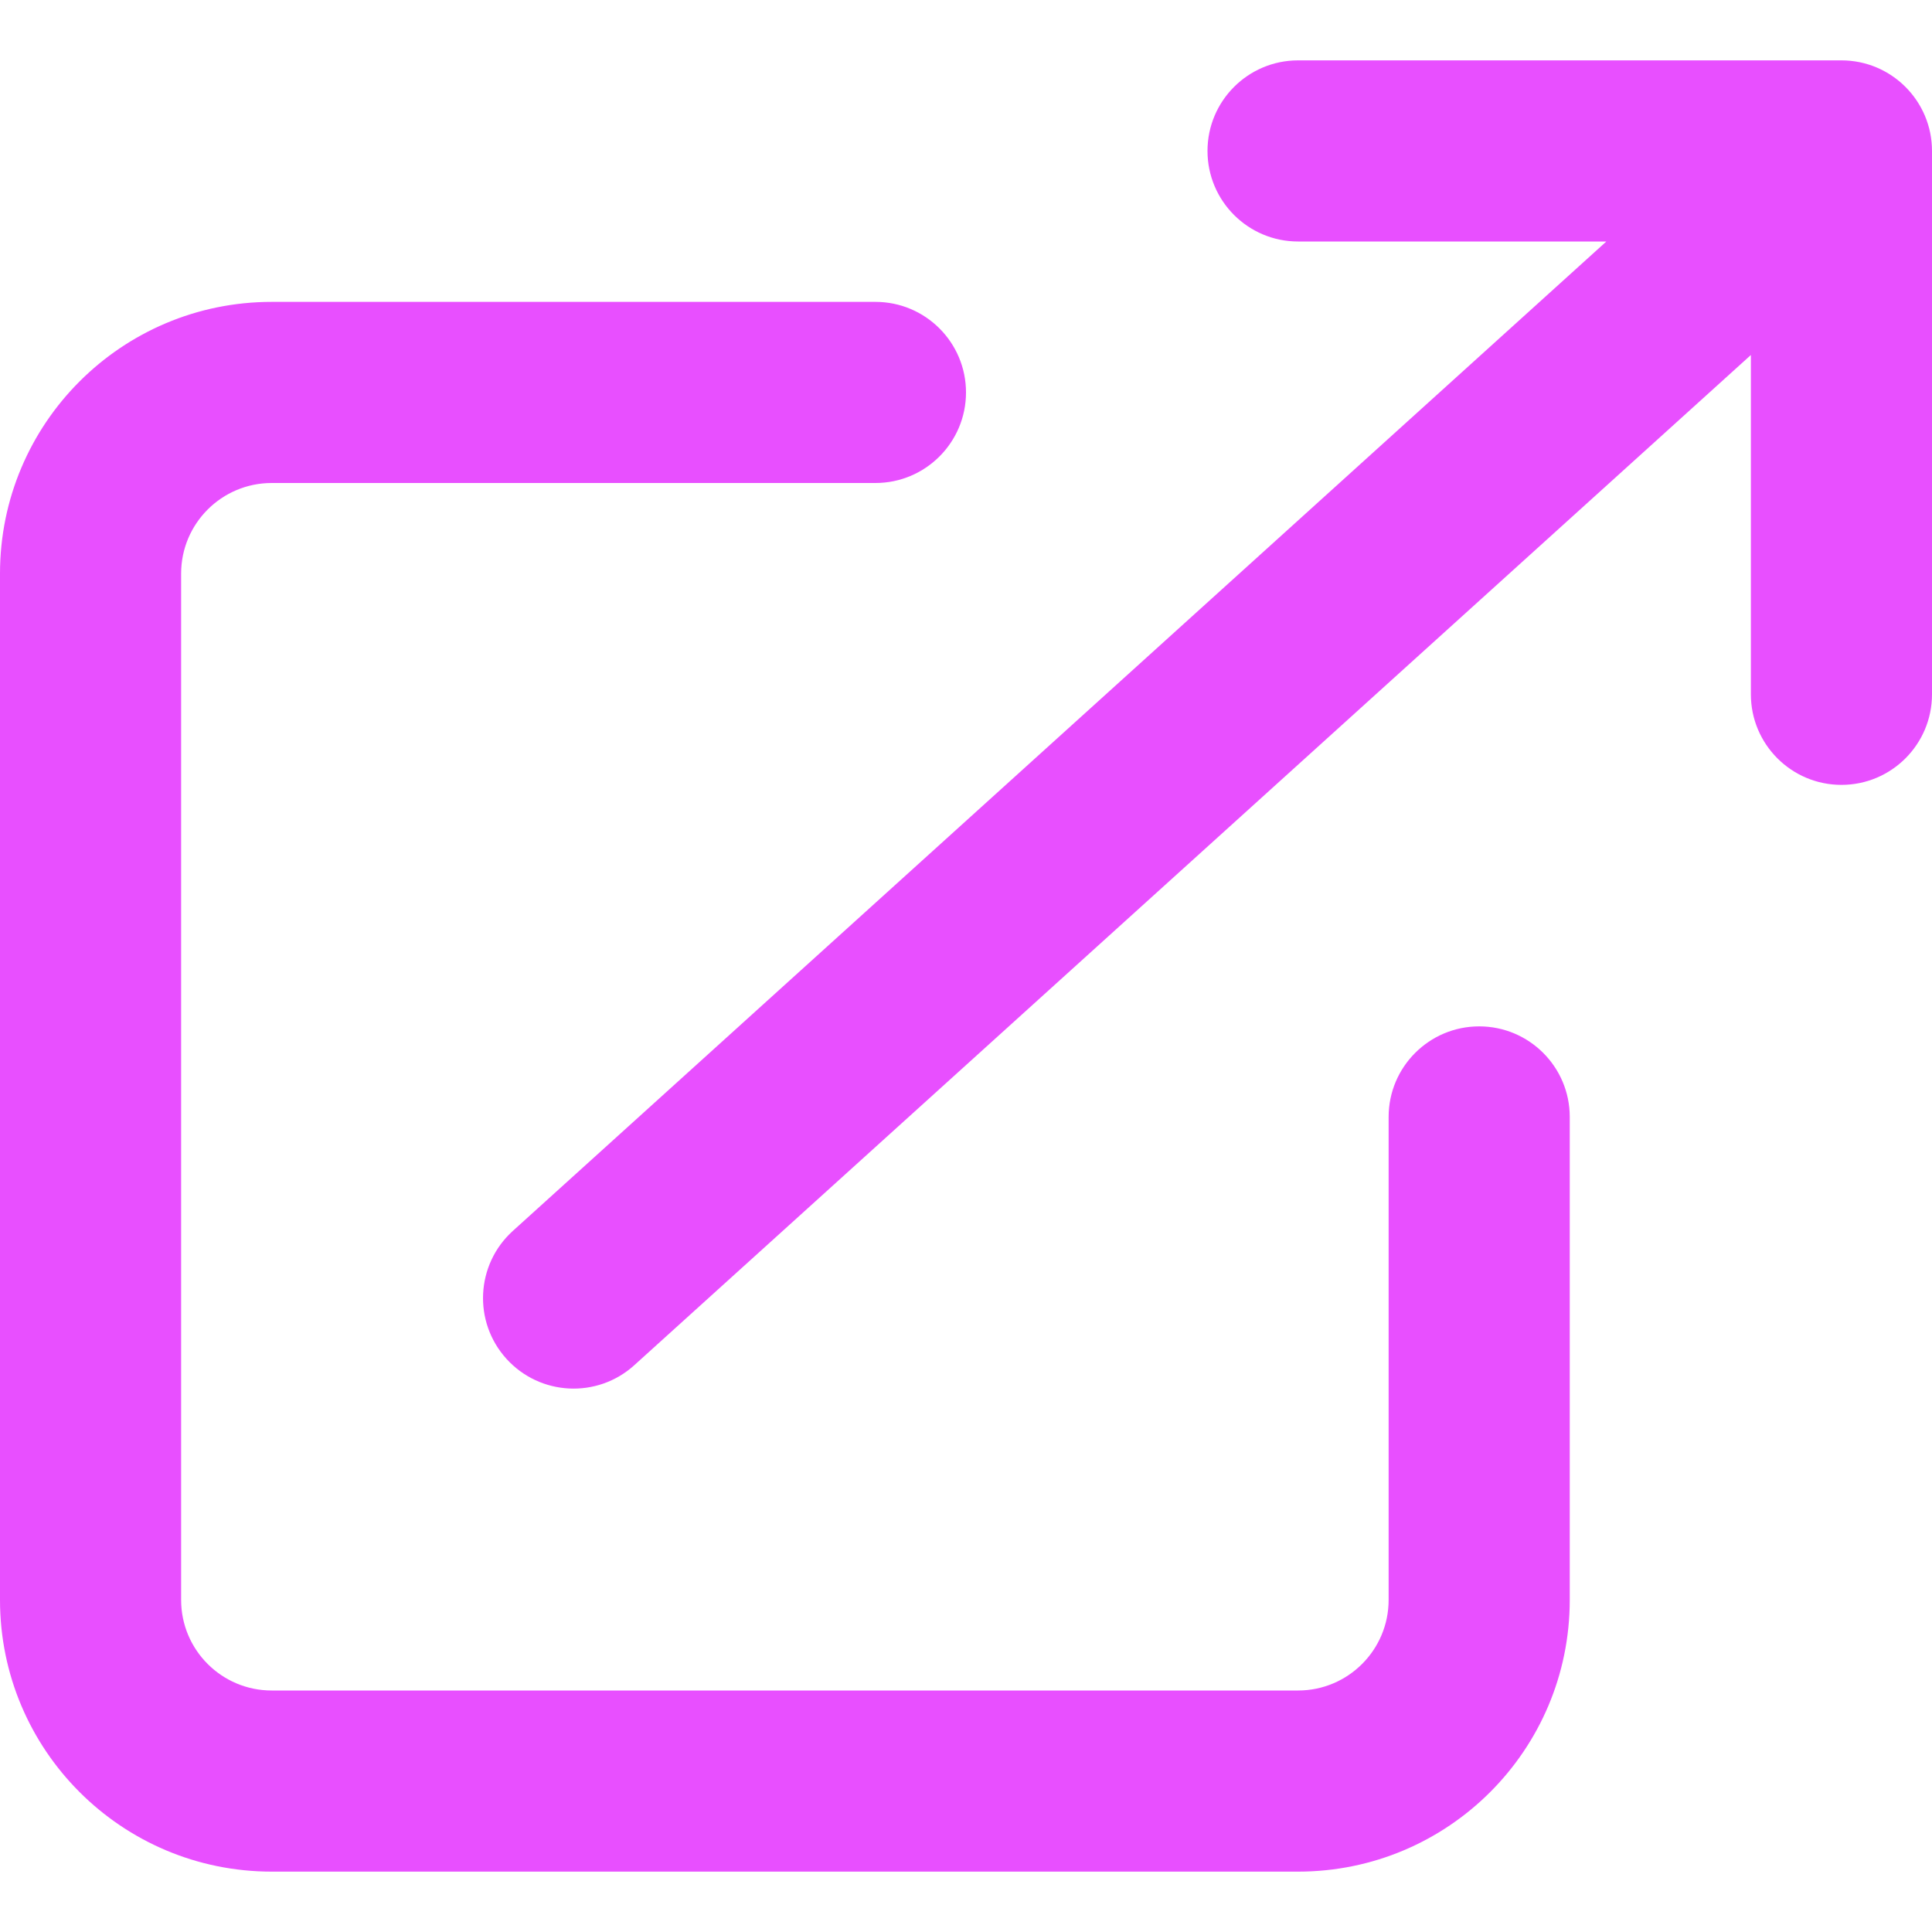
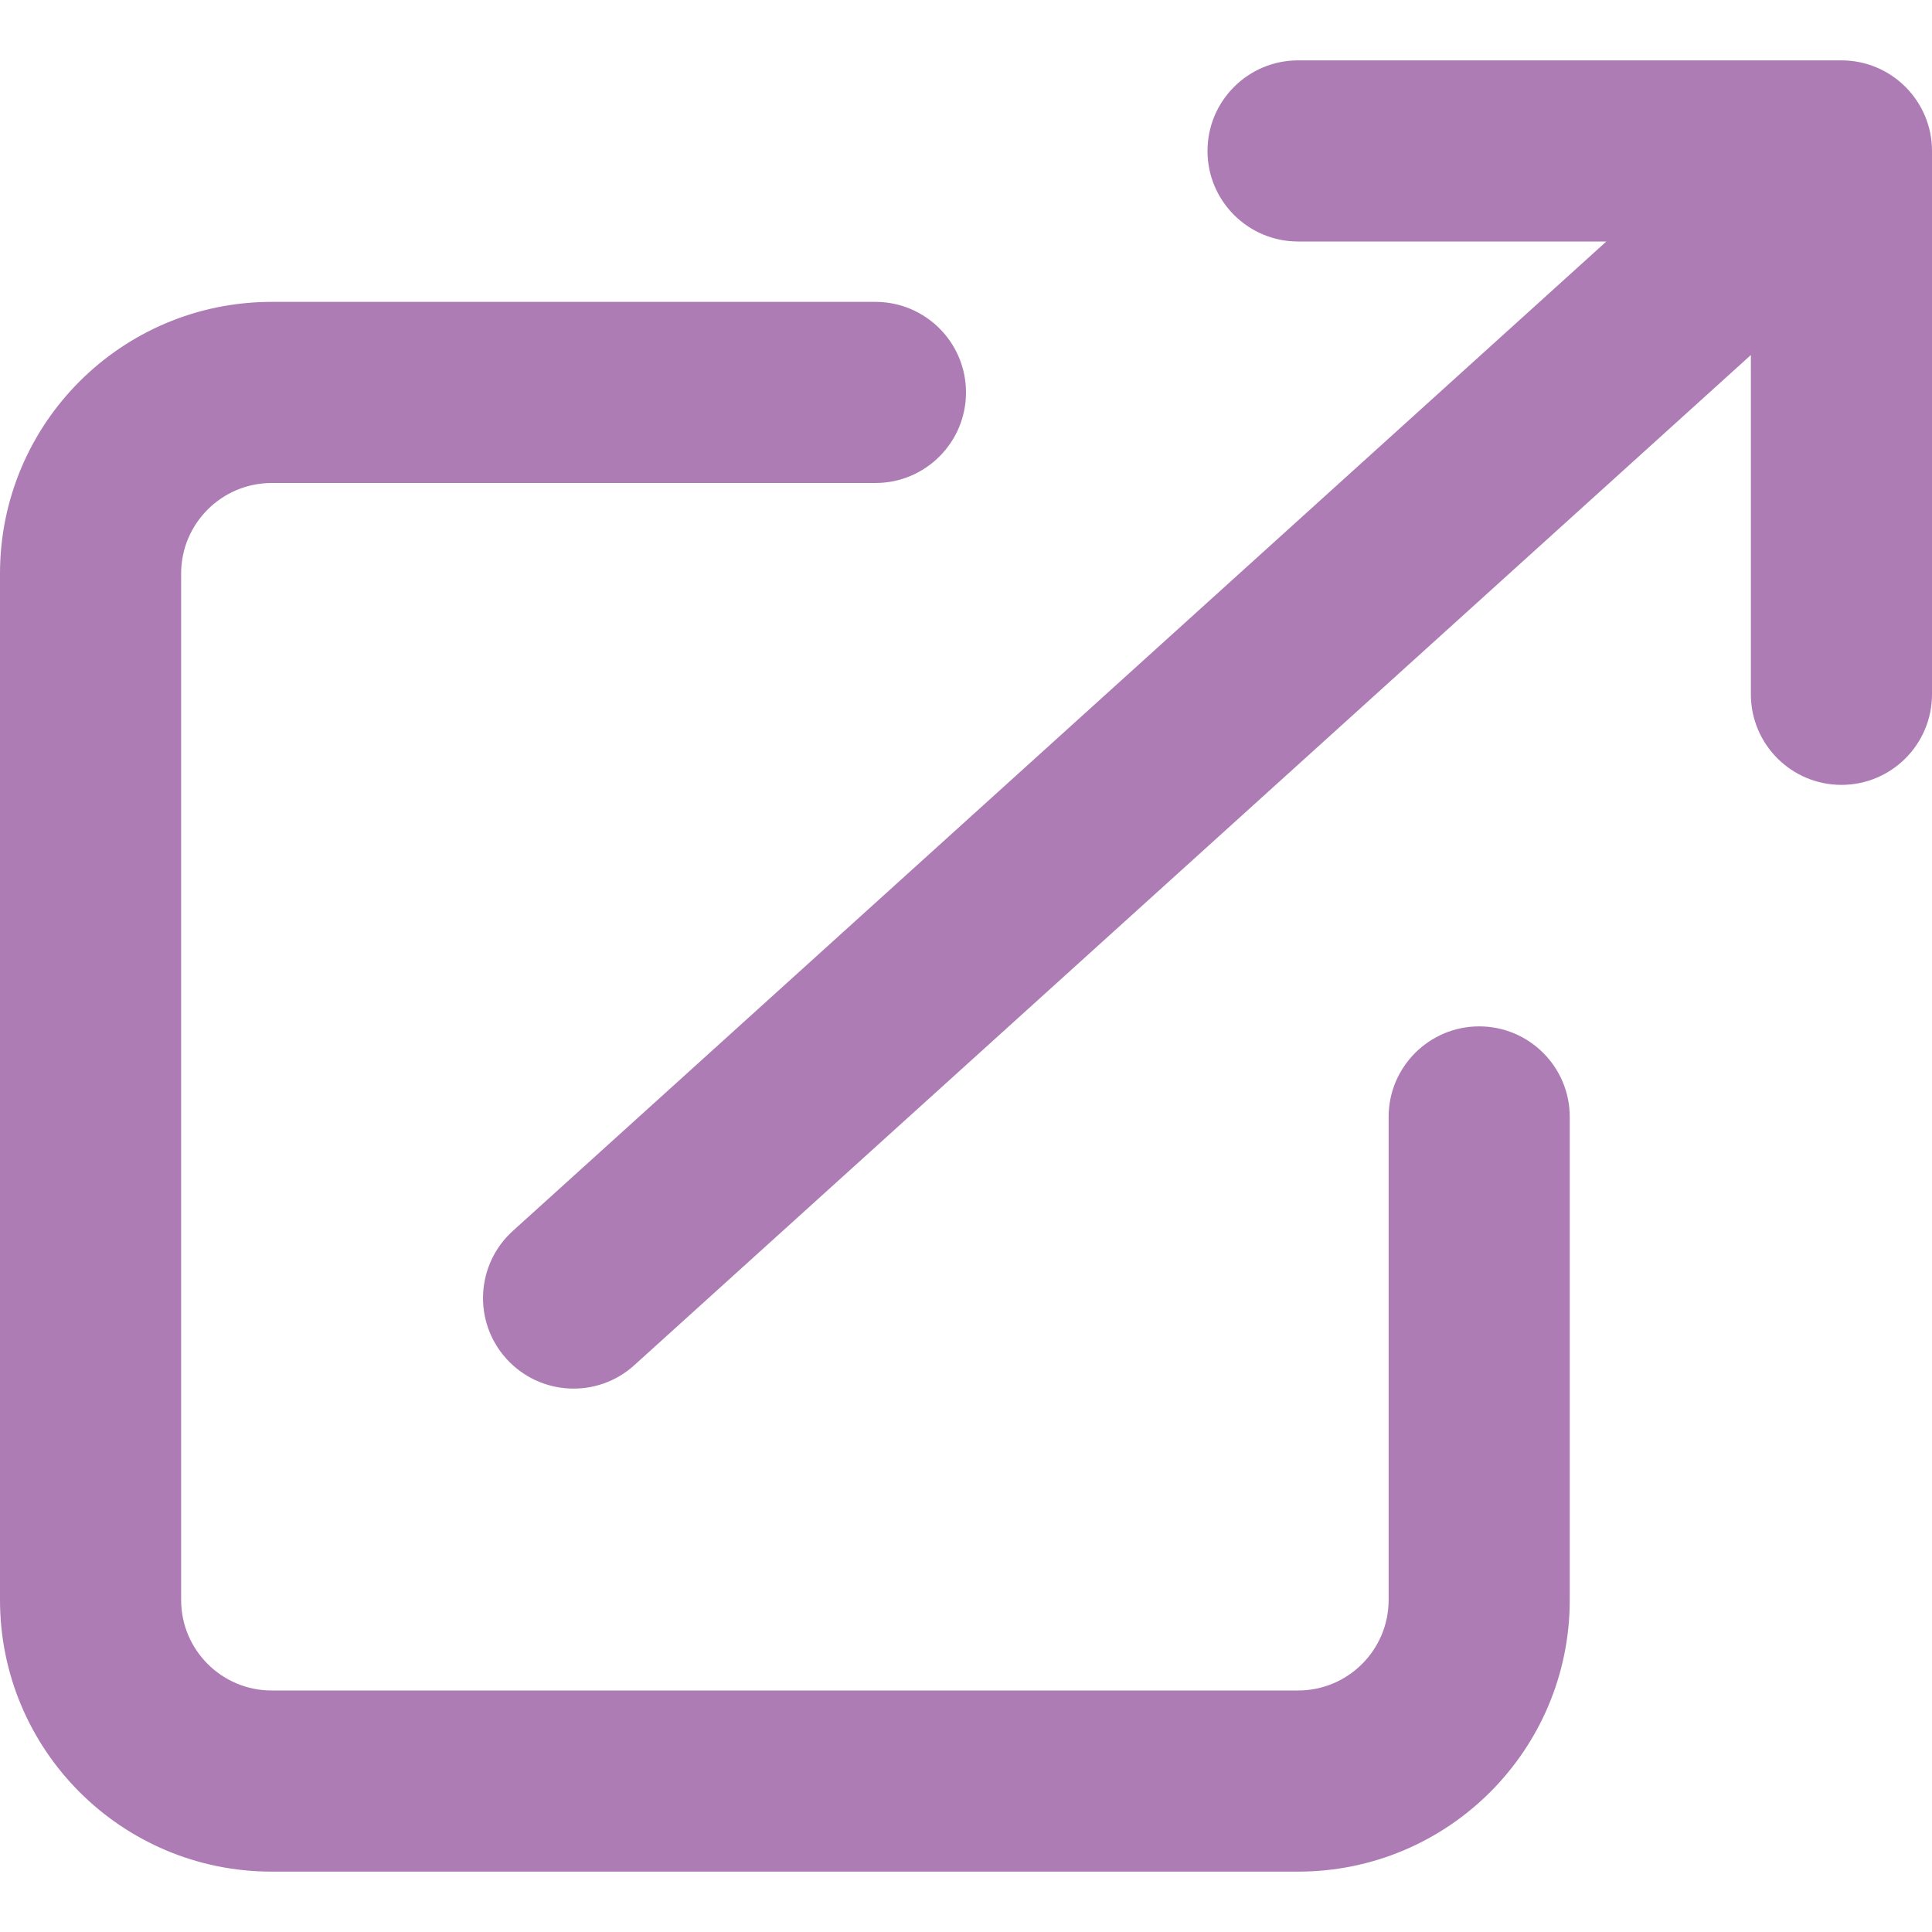
<svg xmlns="http://www.w3.org/2000/svg" width="16" height="16" viewBox="0 0 16 16" fill="none">
-   <path fill-rule="evenodd" clip-rule="evenodd" d="M2.25 4C1.836 4 1.5 4.336 1.5 4.75V13.25C1.5 13.664 1.836 14 2.25 14H10.75C11.164 14 11.5 13.664 11.5 13.25V9.25C11.5 8.836 11.836 8.5 12.25 8.5C12.664 8.5 13 8.836 13 9.25V13.25C13 14.493 11.993 15.5 10.75 15.5H2.25C1.007 15.5 0 14.493 0 13.25V4.75C0 3.507 1.007 2.5 2.25 2.5H7.25C7.664 2.5 8 2.836 8 3.25C8 3.664 7.664 4 7.25 4H2.25Z" fill="#e84fff" />
-   <path fill-rule="evenodd" clip-rule="evenodd" d="M4.194 11.253C4.472 11.56 4.946 11.584 5.253 11.306L14.5 2.94V5.75C14.5 6.164 14.836 6.5 15.25 6.5C15.664 6.5 16 6.164 16 5.75V1.25C16 0.836 15.664 0.5 15.25 0.5H10.75C10.336 0.5 10 0.836 10 1.25C10 1.664 10.336 2 10.75 2H13.303L4.247 10.194C3.94 10.472 3.916 10.946 4.194 11.253Z" fill="#e84fff" />
+   <path fill-rule="evenodd" clip-rule="evenodd" d="M2.25 4C1.836 4 1.5 4.336 1.5 4.75V13.25C1.5 13.664 1.836 14 2.25 14H10.75C11.164 14 11.5 13.664 11.5 13.25V9.25C11.5 8.836 11.836 8.5 12.25 8.5C12.664 8.5 13 8.836 13 9.25V13.25C13 14.493 11.993 15.5 10.75 15.5H2.25C1.007 15.5 0 14.493 0 13.25V4.75C0 3.507 1.007 2.5 2.25 2.5H7.25C7.664 2.5 8 2.836 8 3.25C8 3.664 7.664 4 7.25 4H2.25Z" fill="#ad7cb4" />
+   <path fill-rule="evenodd" clip-rule="evenodd" d="M4.194 11.253C4.472 11.56 4.946 11.584 5.253 11.306L14.5 2.94V5.75C14.5 6.164 14.836 6.5 15.25 6.5C15.664 6.5 16 6.164 16 5.75V1.25C16 0.836 15.664 0.5 15.25 0.5H10.75C10.336 0.5 10 0.836 10 1.25C10 1.664 10.336 2 10.75 2H13.303L4.247 10.194C3.94 10.472 3.916 10.946 4.194 11.253Z" fill="#ad7cb4" />
</svg>
